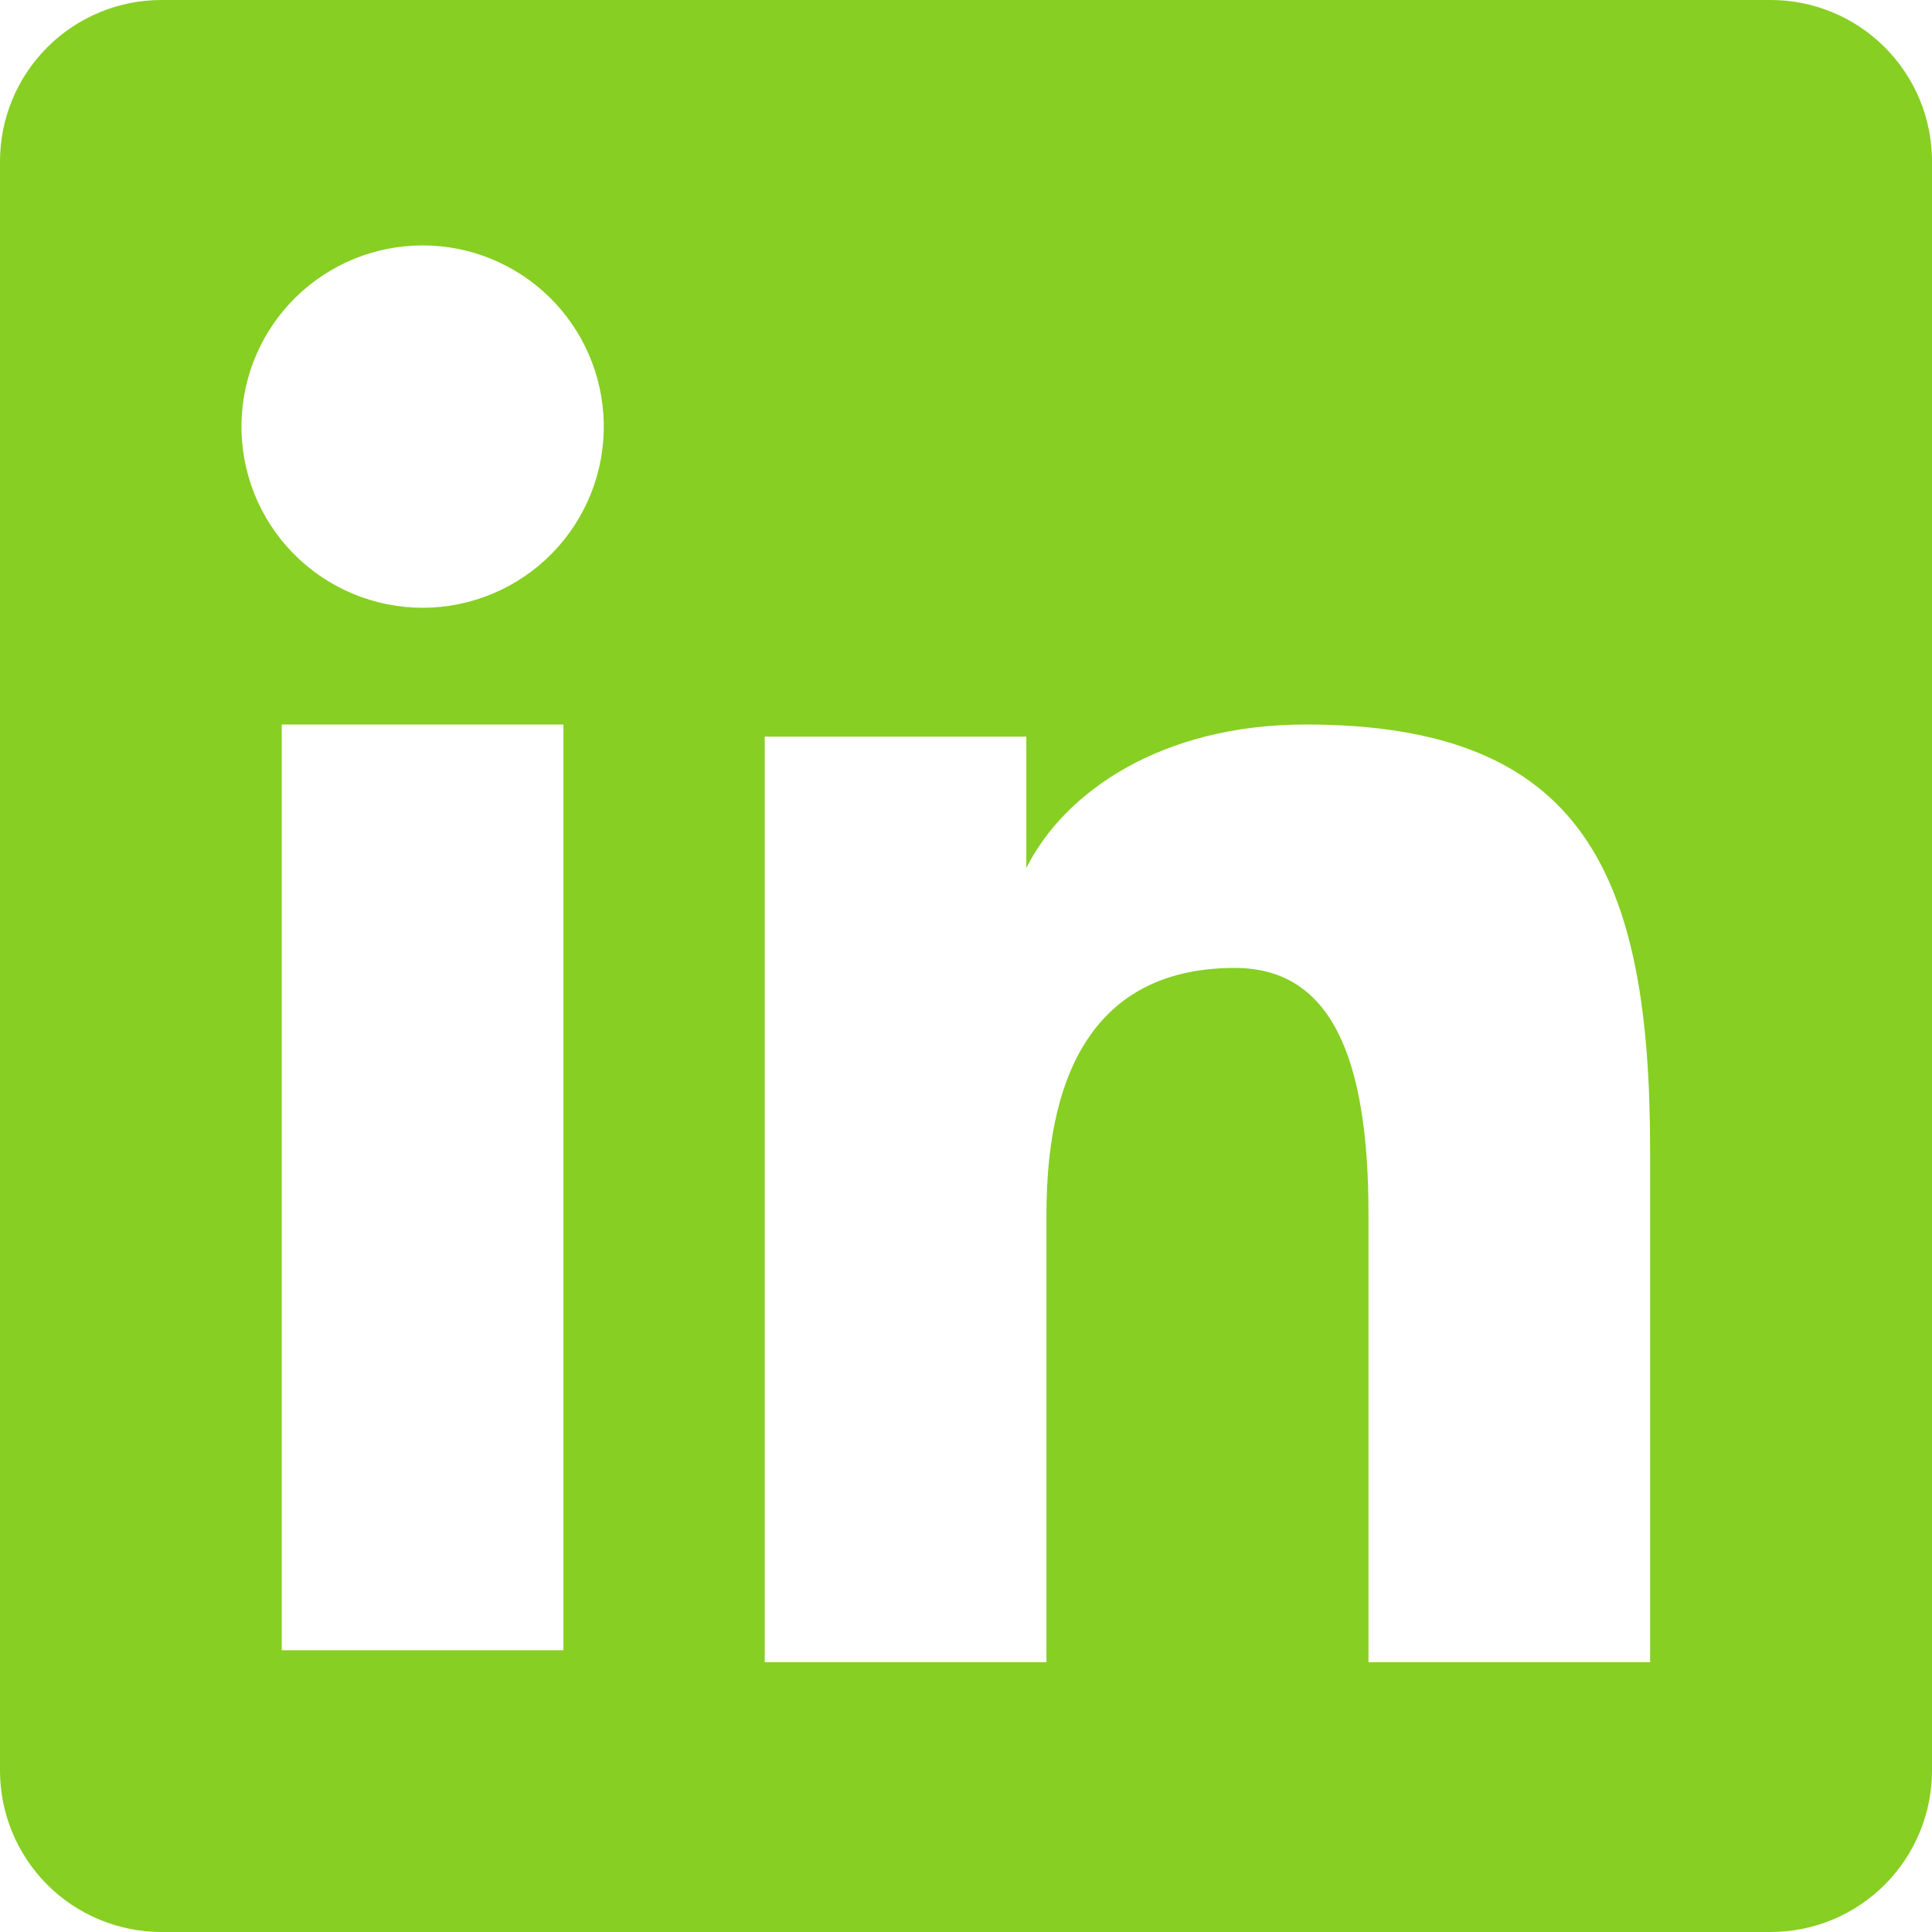
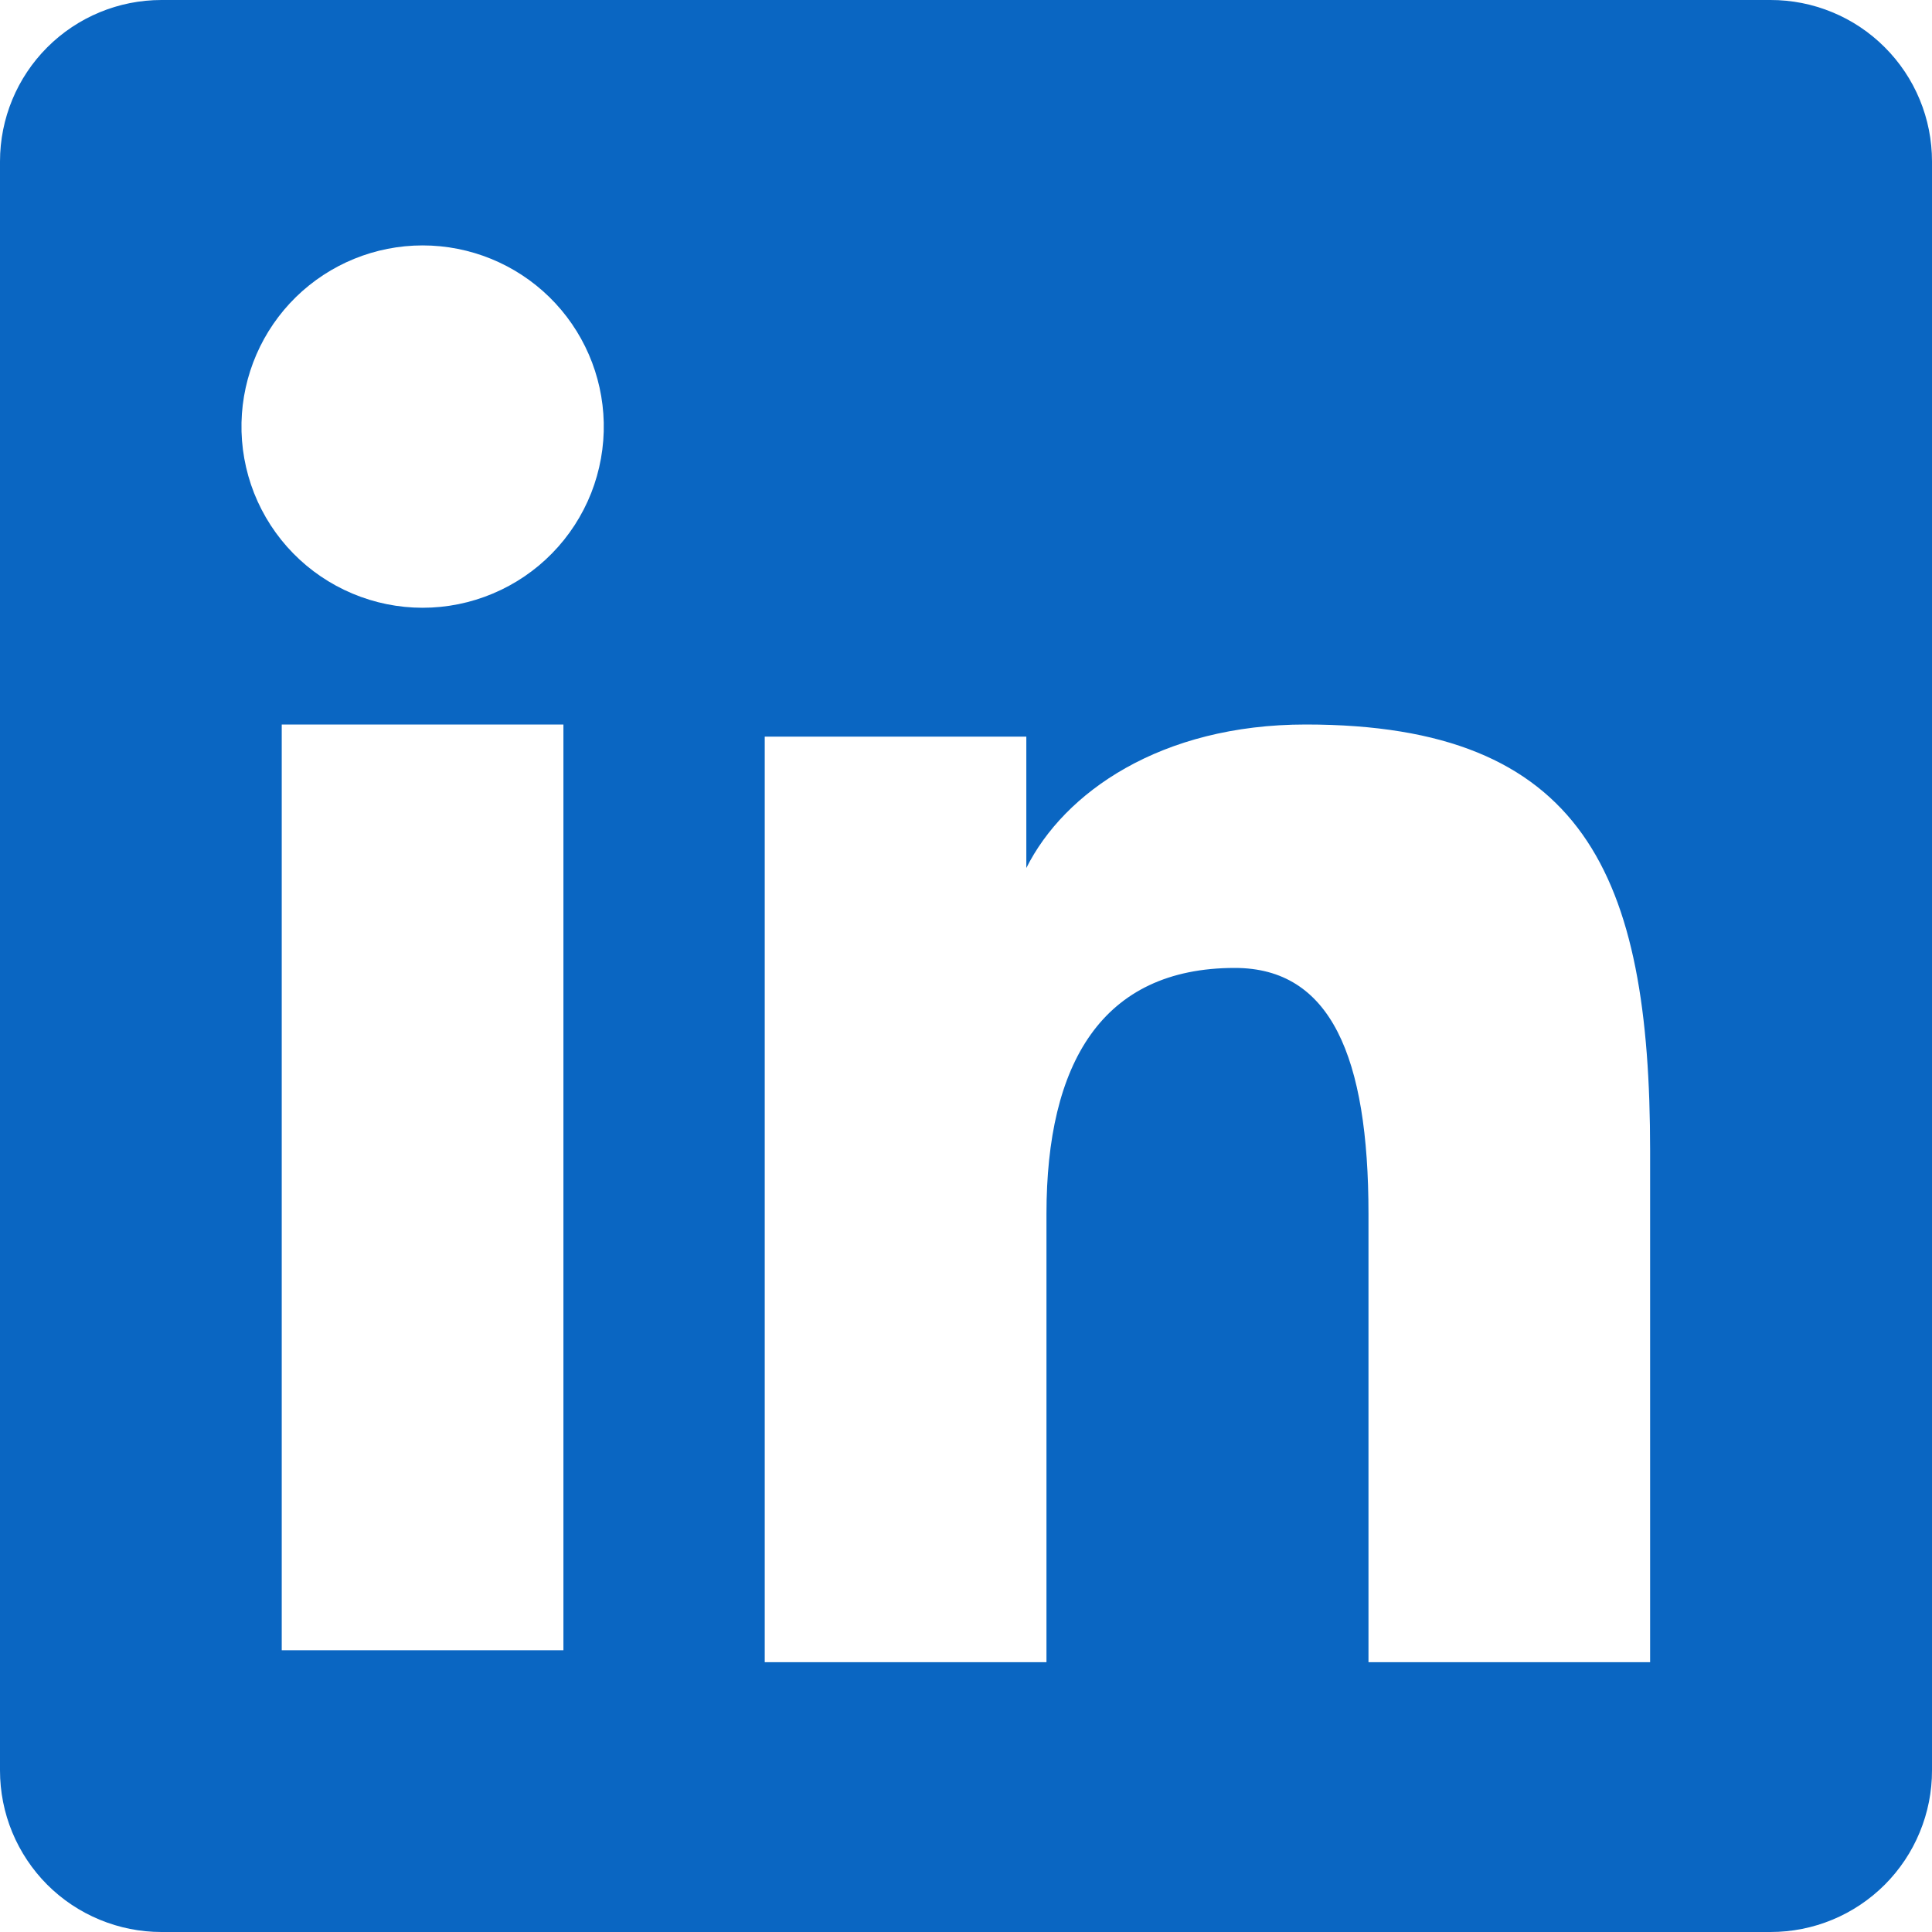
<svg xmlns="http://www.w3.org/2000/svg" width="40" height="40" viewBox="0 0 40 40" fill="none">
-   <path fill-rule="evenodd" clip-rule="evenodd" d="M4.94654e-07 3.342C4.94654e-07 2.456 0.352 1.606 0.979 0.979C1.606 0.352 2.456 4.45511e-06 3.342 4.45511e-06H36.654C37.094 -0.001 37.529 0.085 37.935 0.253C38.341 0.42 38.71 0.667 39.02 0.977C39.331 1.287 39.578 1.656 39.746 2.062C39.914 2.468 40 2.903 40 3.342V36.654C40.001 37.094 39.914 37.529 39.746 37.935C39.579 38.341 39.332 38.71 39.022 39.021C38.711 39.331 38.343 39.578 37.937 39.746C37.531 39.914 37.096 40 36.656 40H3.342C2.903 40 2.468 39.913 2.063 39.745C1.657 39.577 1.288 39.331 0.978 39.021C0.668 38.71 0.422 38.341 0.254 37.936C0.086 37.53 -0 37.095 4.94654e-07 36.656V3.342ZM15.833 15.251H21.249V17.971C22.031 16.407 24.031 15 27.036 15C32.798 15 34.164 18.114 34.164 23.829V34.414H28.333V25.131C28.333 21.876 27.551 20.04 25.566 20.04C22.811 20.04 21.666 22.02 21.666 25.131V34.414H15.833V15.251ZM5.833 34.166H11.665V15H5.833V34.164V34.166ZM12.5 8.749C12.511 9.248 12.422 9.745 12.239 10.21C12.055 10.674 11.781 11.098 11.431 11.455C11.082 11.812 10.665 12.095 10.204 12.289C9.744 12.483 9.25 12.583 8.75 12.583C8.25 12.583 7.756 12.483 7.296 12.289C6.835 12.095 6.418 11.812 6.069 11.455C5.719 11.098 5.445 10.674 5.261 10.21C5.078 9.745 4.989 9.248 5 8.749C5.022 7.769 5.426 6.836 6.127 6.15C6.828 5.465 7.769 5.081 8.75 5.081C9.73 5.081 10.672 5.465 11.373 6.15C12.074 6.836 12.478 7.769 12.5 8.749Z" fill="#87CF23" />
+   <path fill-rule="evenodd" clip-rule="evenodd" d="M4.94654e-07 3.342C4.94654e-07 2.456 0.352 1.606 0.979 0.979C1.606 0.352 2.456 4.45511e-06 3.342 4.45511e-06H36.654C37.094 -0.001 37.529 0.085 37.935 0.253C38.341 0.42 38.71 0.667 39.02 0.977C39.331 1.287 39.578 1.656 39.746 2.062C39.914 2.468 40 2.903 40 3.342V36.654C40.001 37.094 39.914 37.529 39.746 37.935C39.579 38.341 39.332 38.71 39.022 39.021C38.711 39.331 38.343 39.578 37.937 39.746C37.531 39.914 37.096 40 36.656 40H3.342C2.903 40 2.468 39.913 2.063 39.745C1.657 39.577 1.288 39.331 0.978 39.021C0.668 38.71 0.422 38.341 0.254 37.936C0.086 37.53 -0 37.095 4.94654e-07 36.656V3.342ZM15.833 15.251H21.249V17.971C22.031 16.407 24.031 15 27.036 15C32.798 15 34.164 18.114 34.164 23.829V34.414H28.333V25.131C28.333 21.876 27.551 20.04 25.566 20.04C22.811 20.04 21.666 22.02 21.666 25.131V34.414H15.833V15.251ZM5.833 34.166H11.665V15H5.833V34.164V34.166ZM12.5 8.749C12.511 9.248 12.422 9.745 12.239 10.21C12.055 10.674 11.781 11.098 11.431 11.455C11.082 11.812 10.665 12.095 10.204 12.289C9.744 12.483 9.25 12.583 8.75 12.583C8.25 12.583 7.756 12.483 7.296 12.289C6.835 12.095 6.418 11.812 6.069 11.455C5.719 11.098 5.445 10.674 5.261 10.21C5.078 9.745 4.989 9.248 5 8.749C5.022 7.769 5.426 6.836 6.127 6.15C6.828 5.465 7.769 5.081 8.75 5.081C9.73 5.081 10.672 5.465 11.373 6.15C12.074 6.836 12.478 7.769 12.5 8.749Z" fill="#0a66c2" />
</svg>
